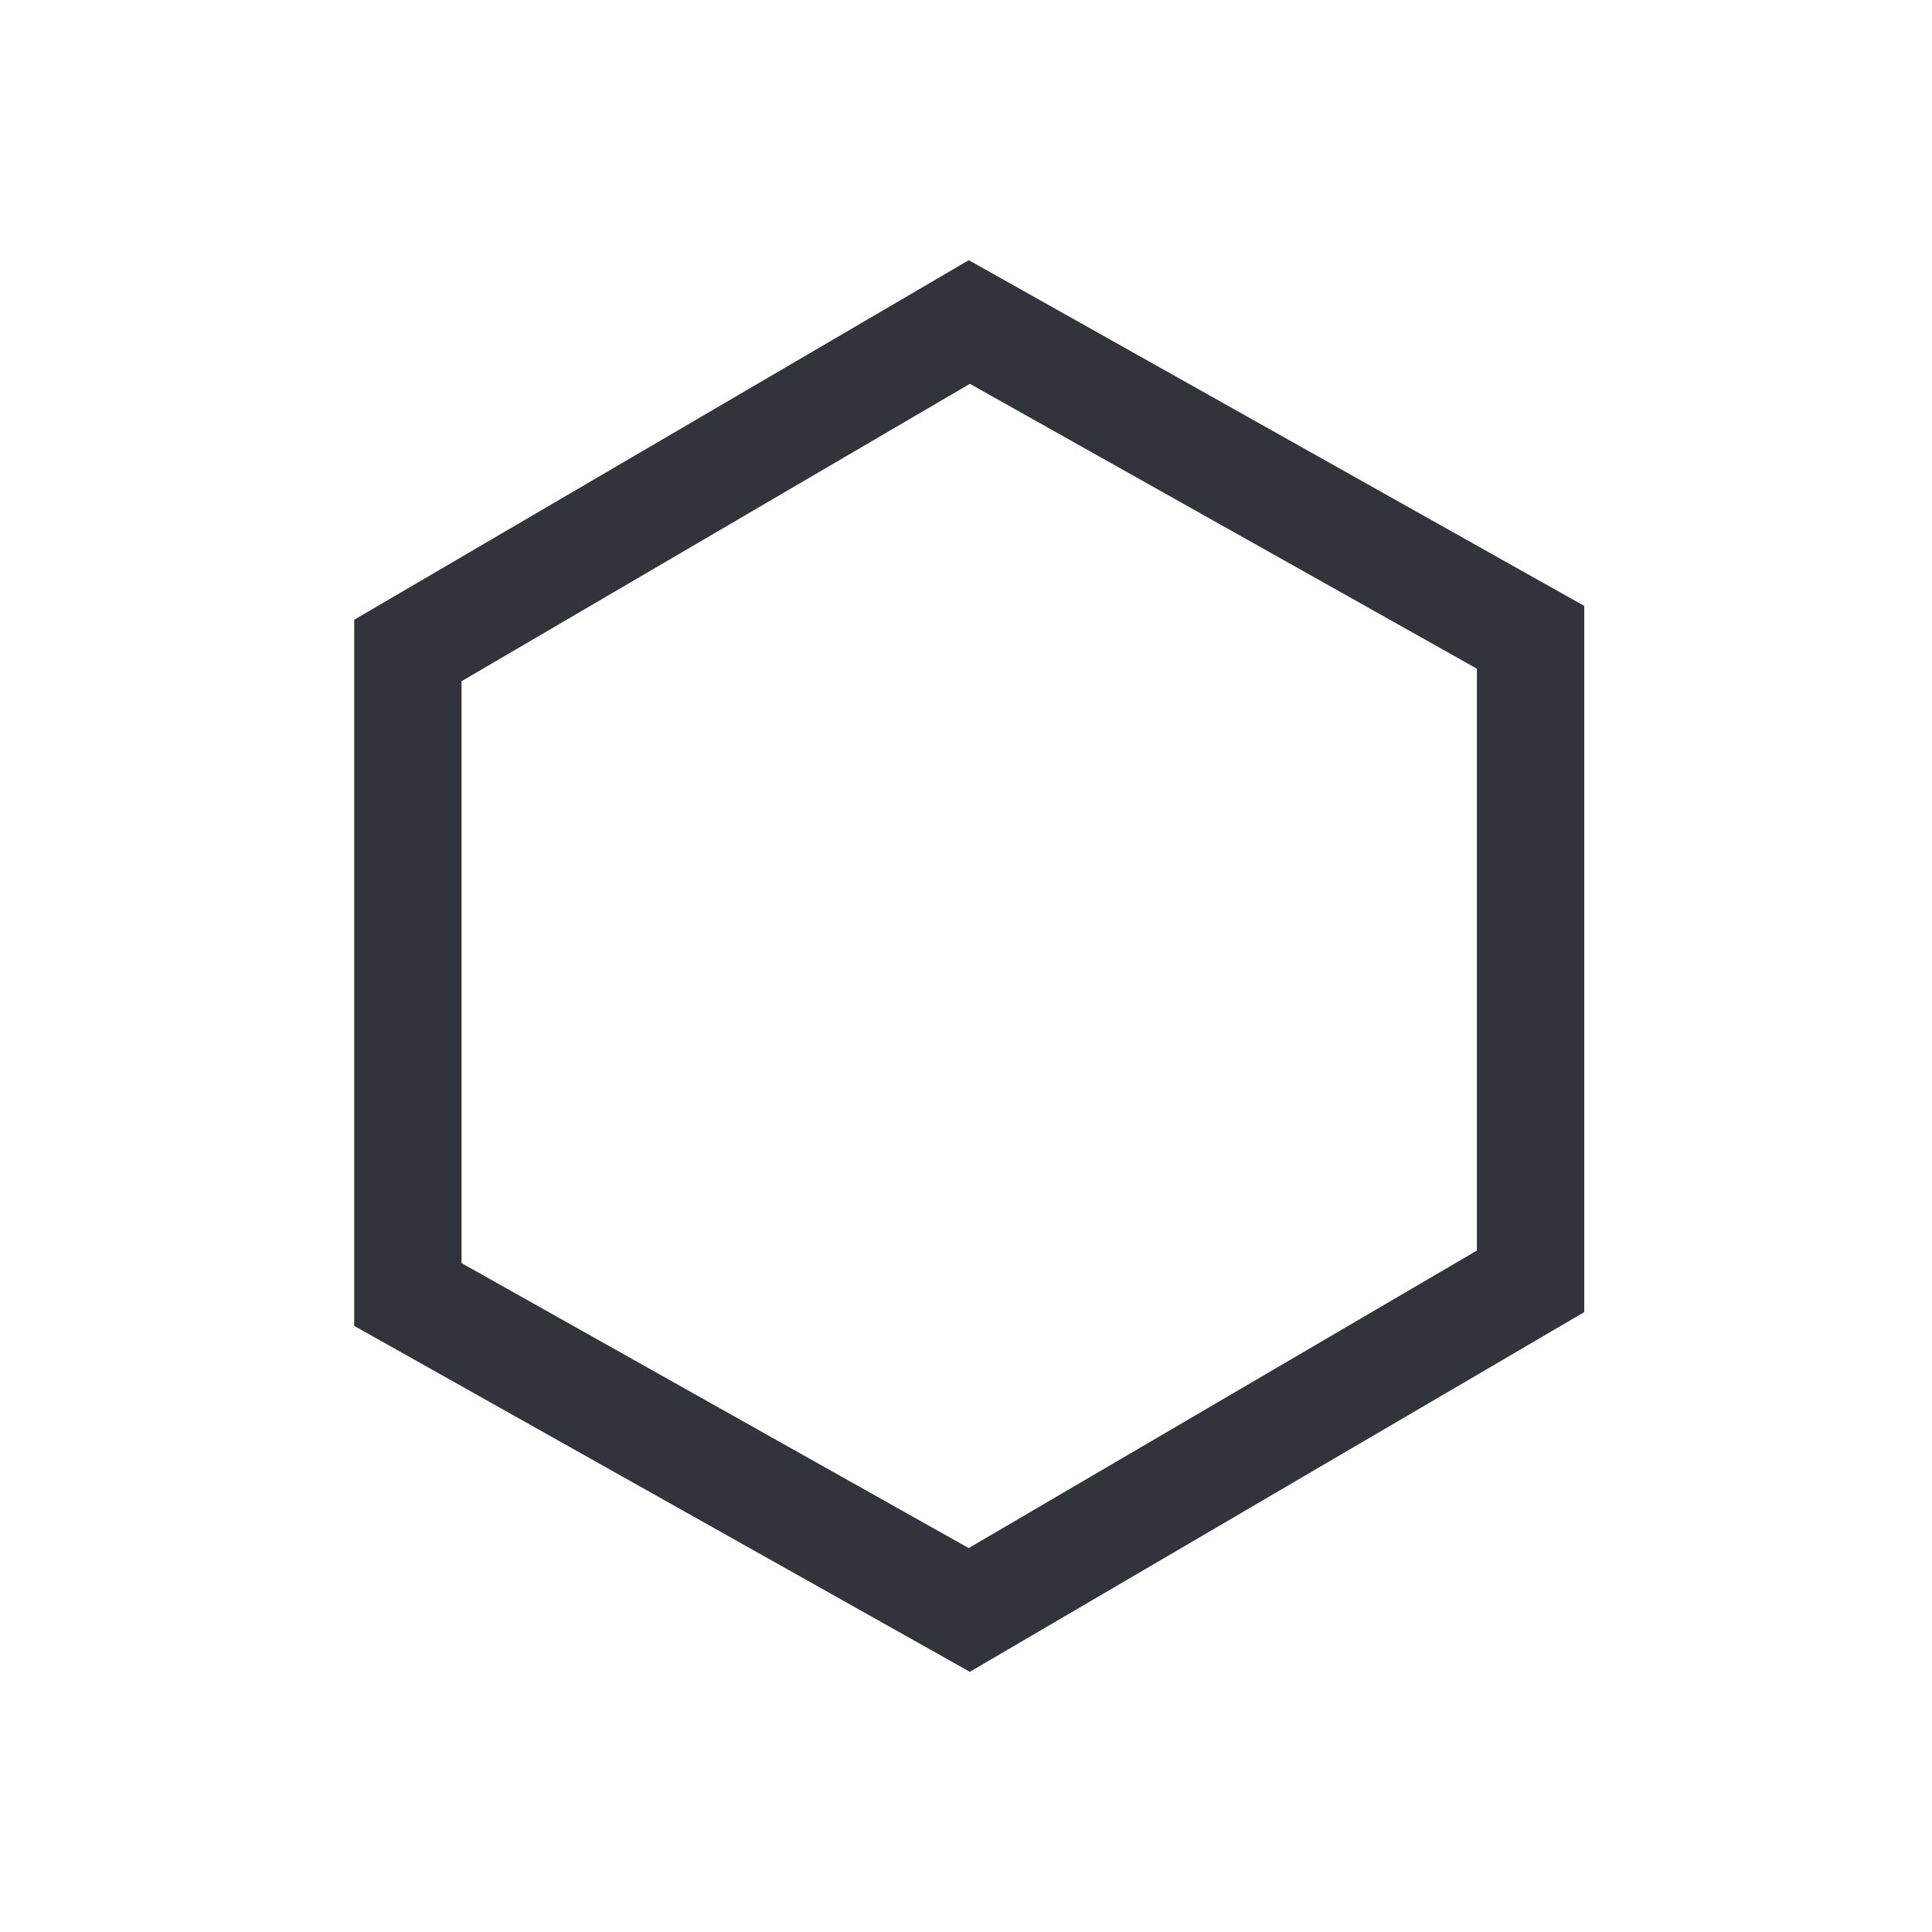
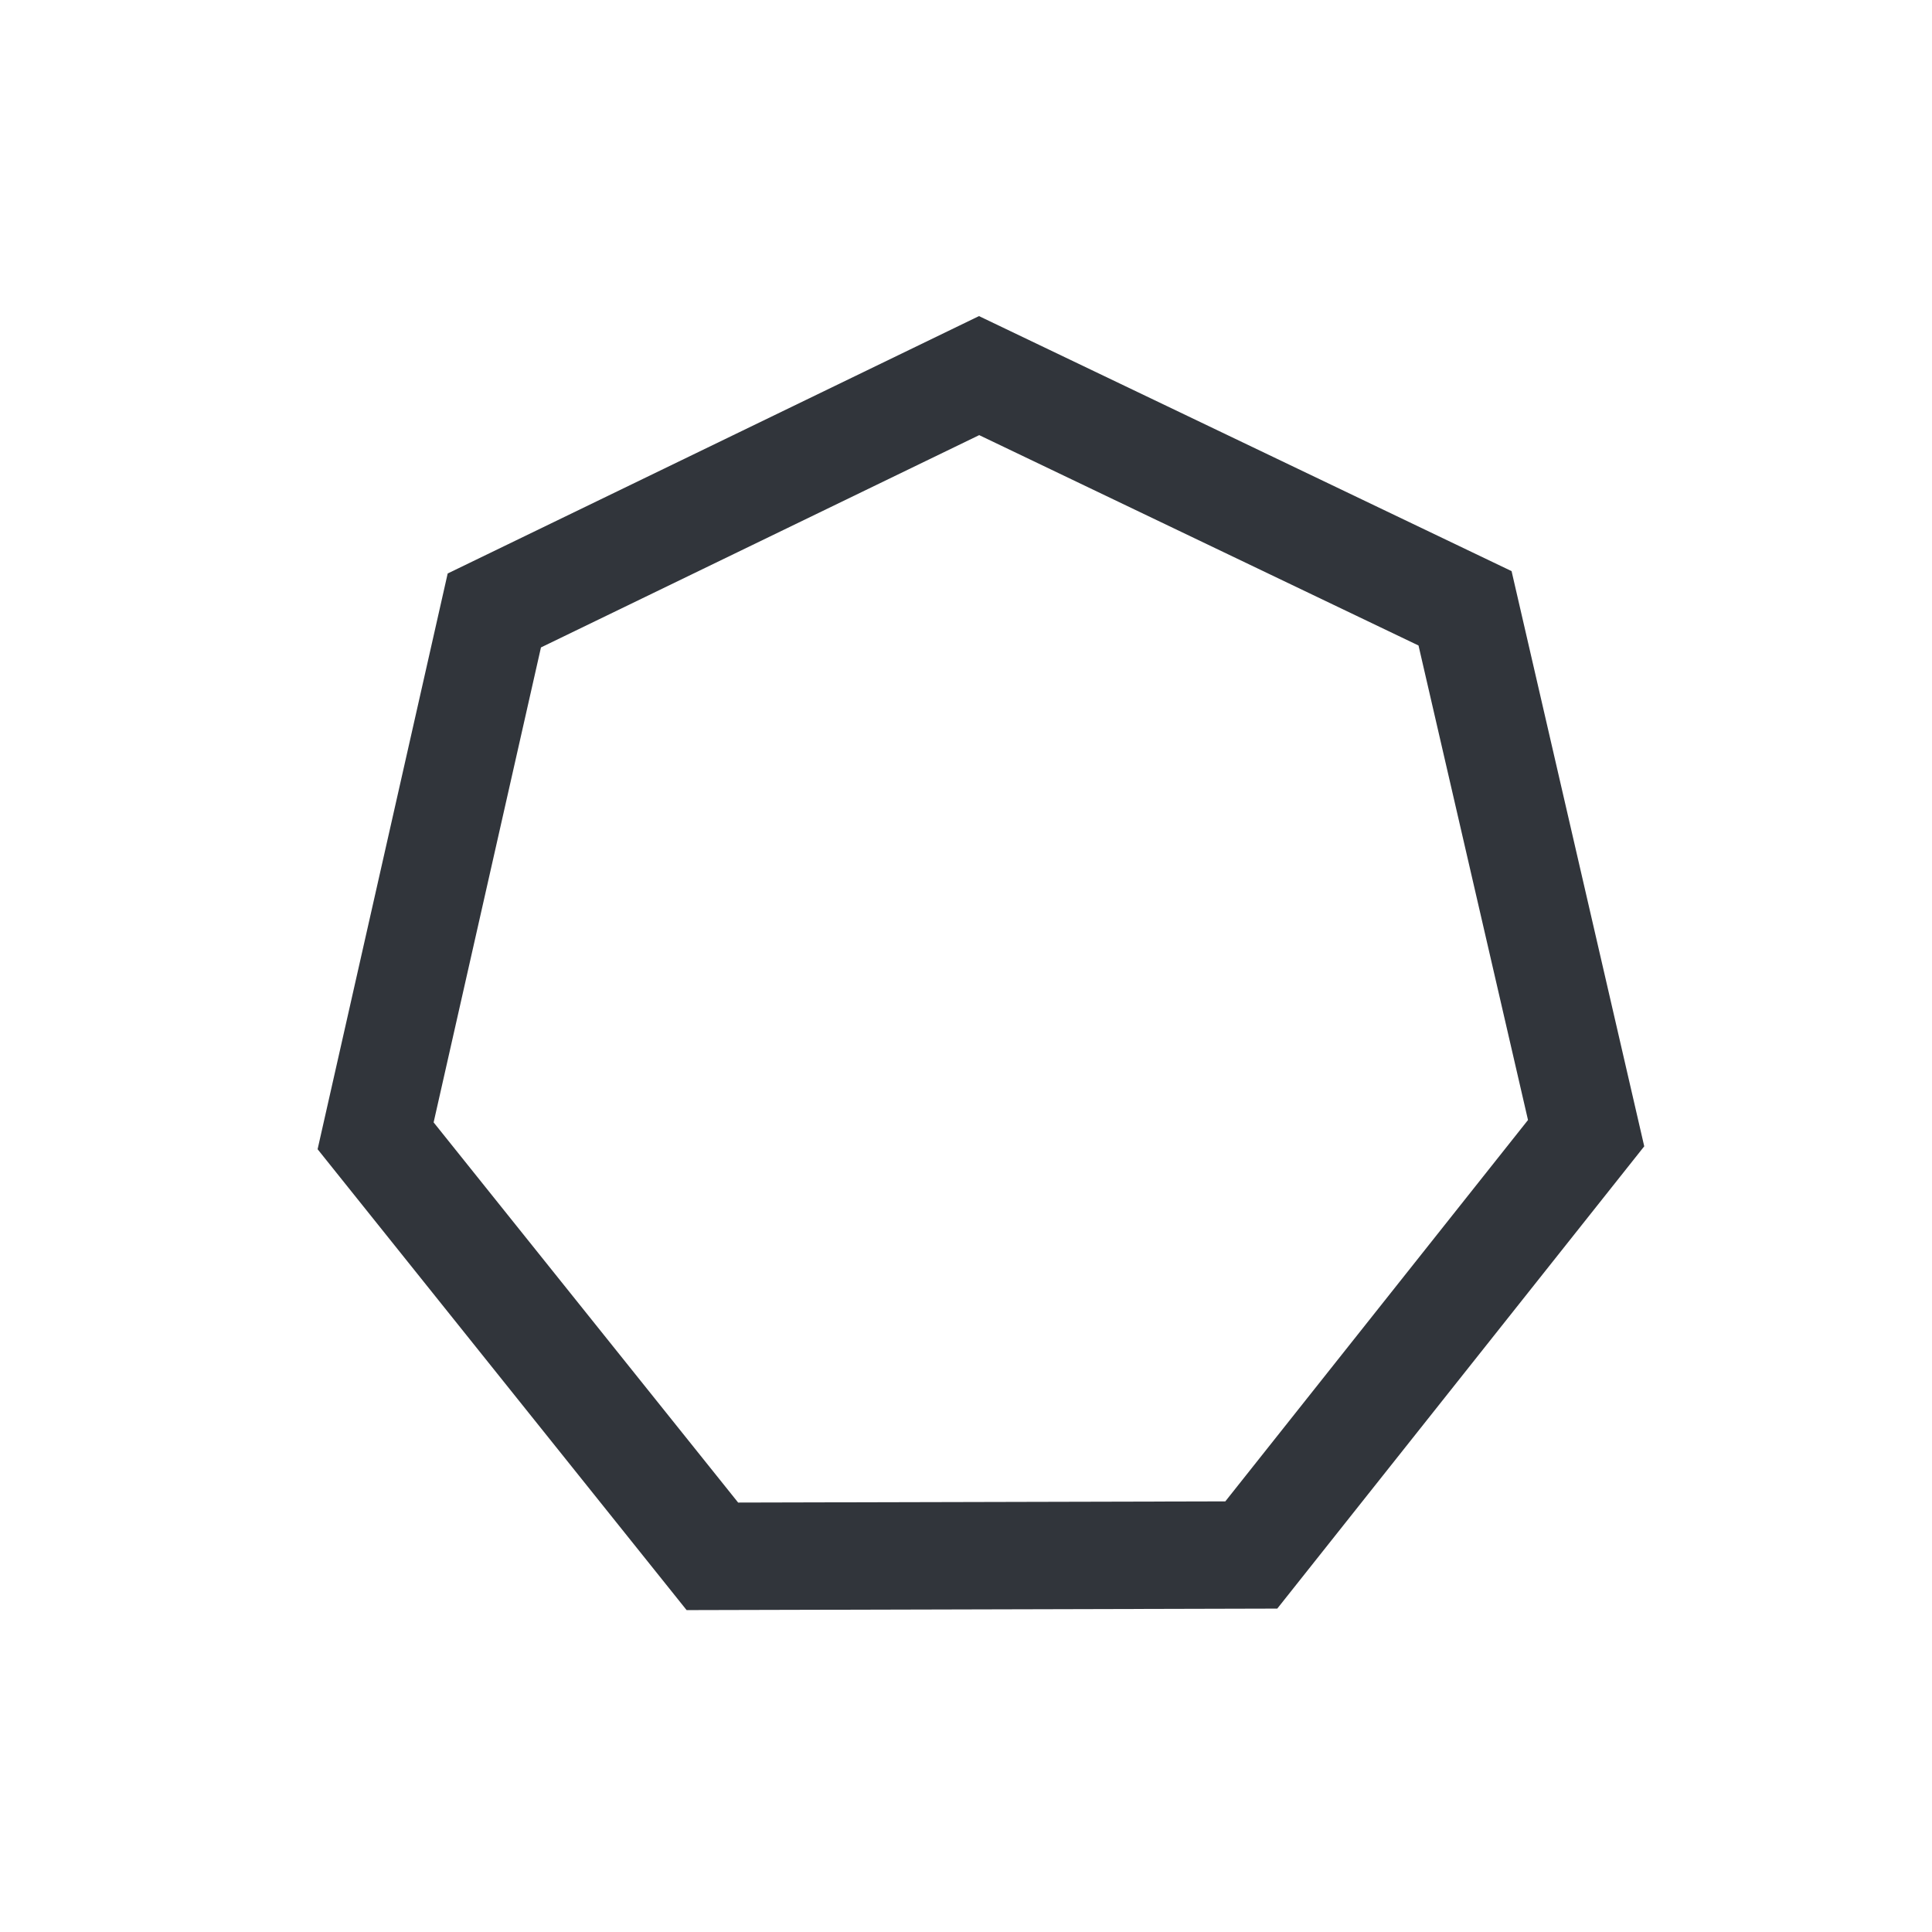
<svg xmlns="http://www.w3.org/2000/svg" width="18px" height="18px" viewBox="0 0 18 18" version="1.1">
  <g id="Details" stroke="none" stroke-width="1" fill="none" fill-rule="evenodd">
-     <g id="Exportable-Icon-assets" transform="translate(-606, -122)" fill="#31353B" fill-rule="nonzero">
-       <g id="Path" transform="translate(606, 122)">
-         <path d="M14.76,5.645 L9.026,2.424 L3.3,5.774 L3.3,12.353 L9.036,15.576 L14.76,12.225 L14.76,5.645 Z M9.036,3.576 L13.76,6.23 L13.76,11.651 L9.025,14.423 L4.3,11.768 L4.3,6.347 L9.036,3.576 Z" />
+     <g id="Exportable-Icon-assets" transform="translate(-606, -144)" fill="#31353B" fill-rule="nonzero">
+       <g id="Path" transform="translate(606, 144)">
+         <path d="M14.083,5.321 L9.121,2.945 L4.171,5.343 L2.959,10.707 L6.397,15.001 L11.9,14.987 L15.319,10.68 L14.083,5.321 Z M9.123,4.054 L13.216,6.014 L14.236,10.435 L11.416,13.988 L6.877,13.999 L4.04,10.457 L5.04,6.032 L9.123,4.054 Z" />
      </g>
    </g>
  </g>
</svg>
